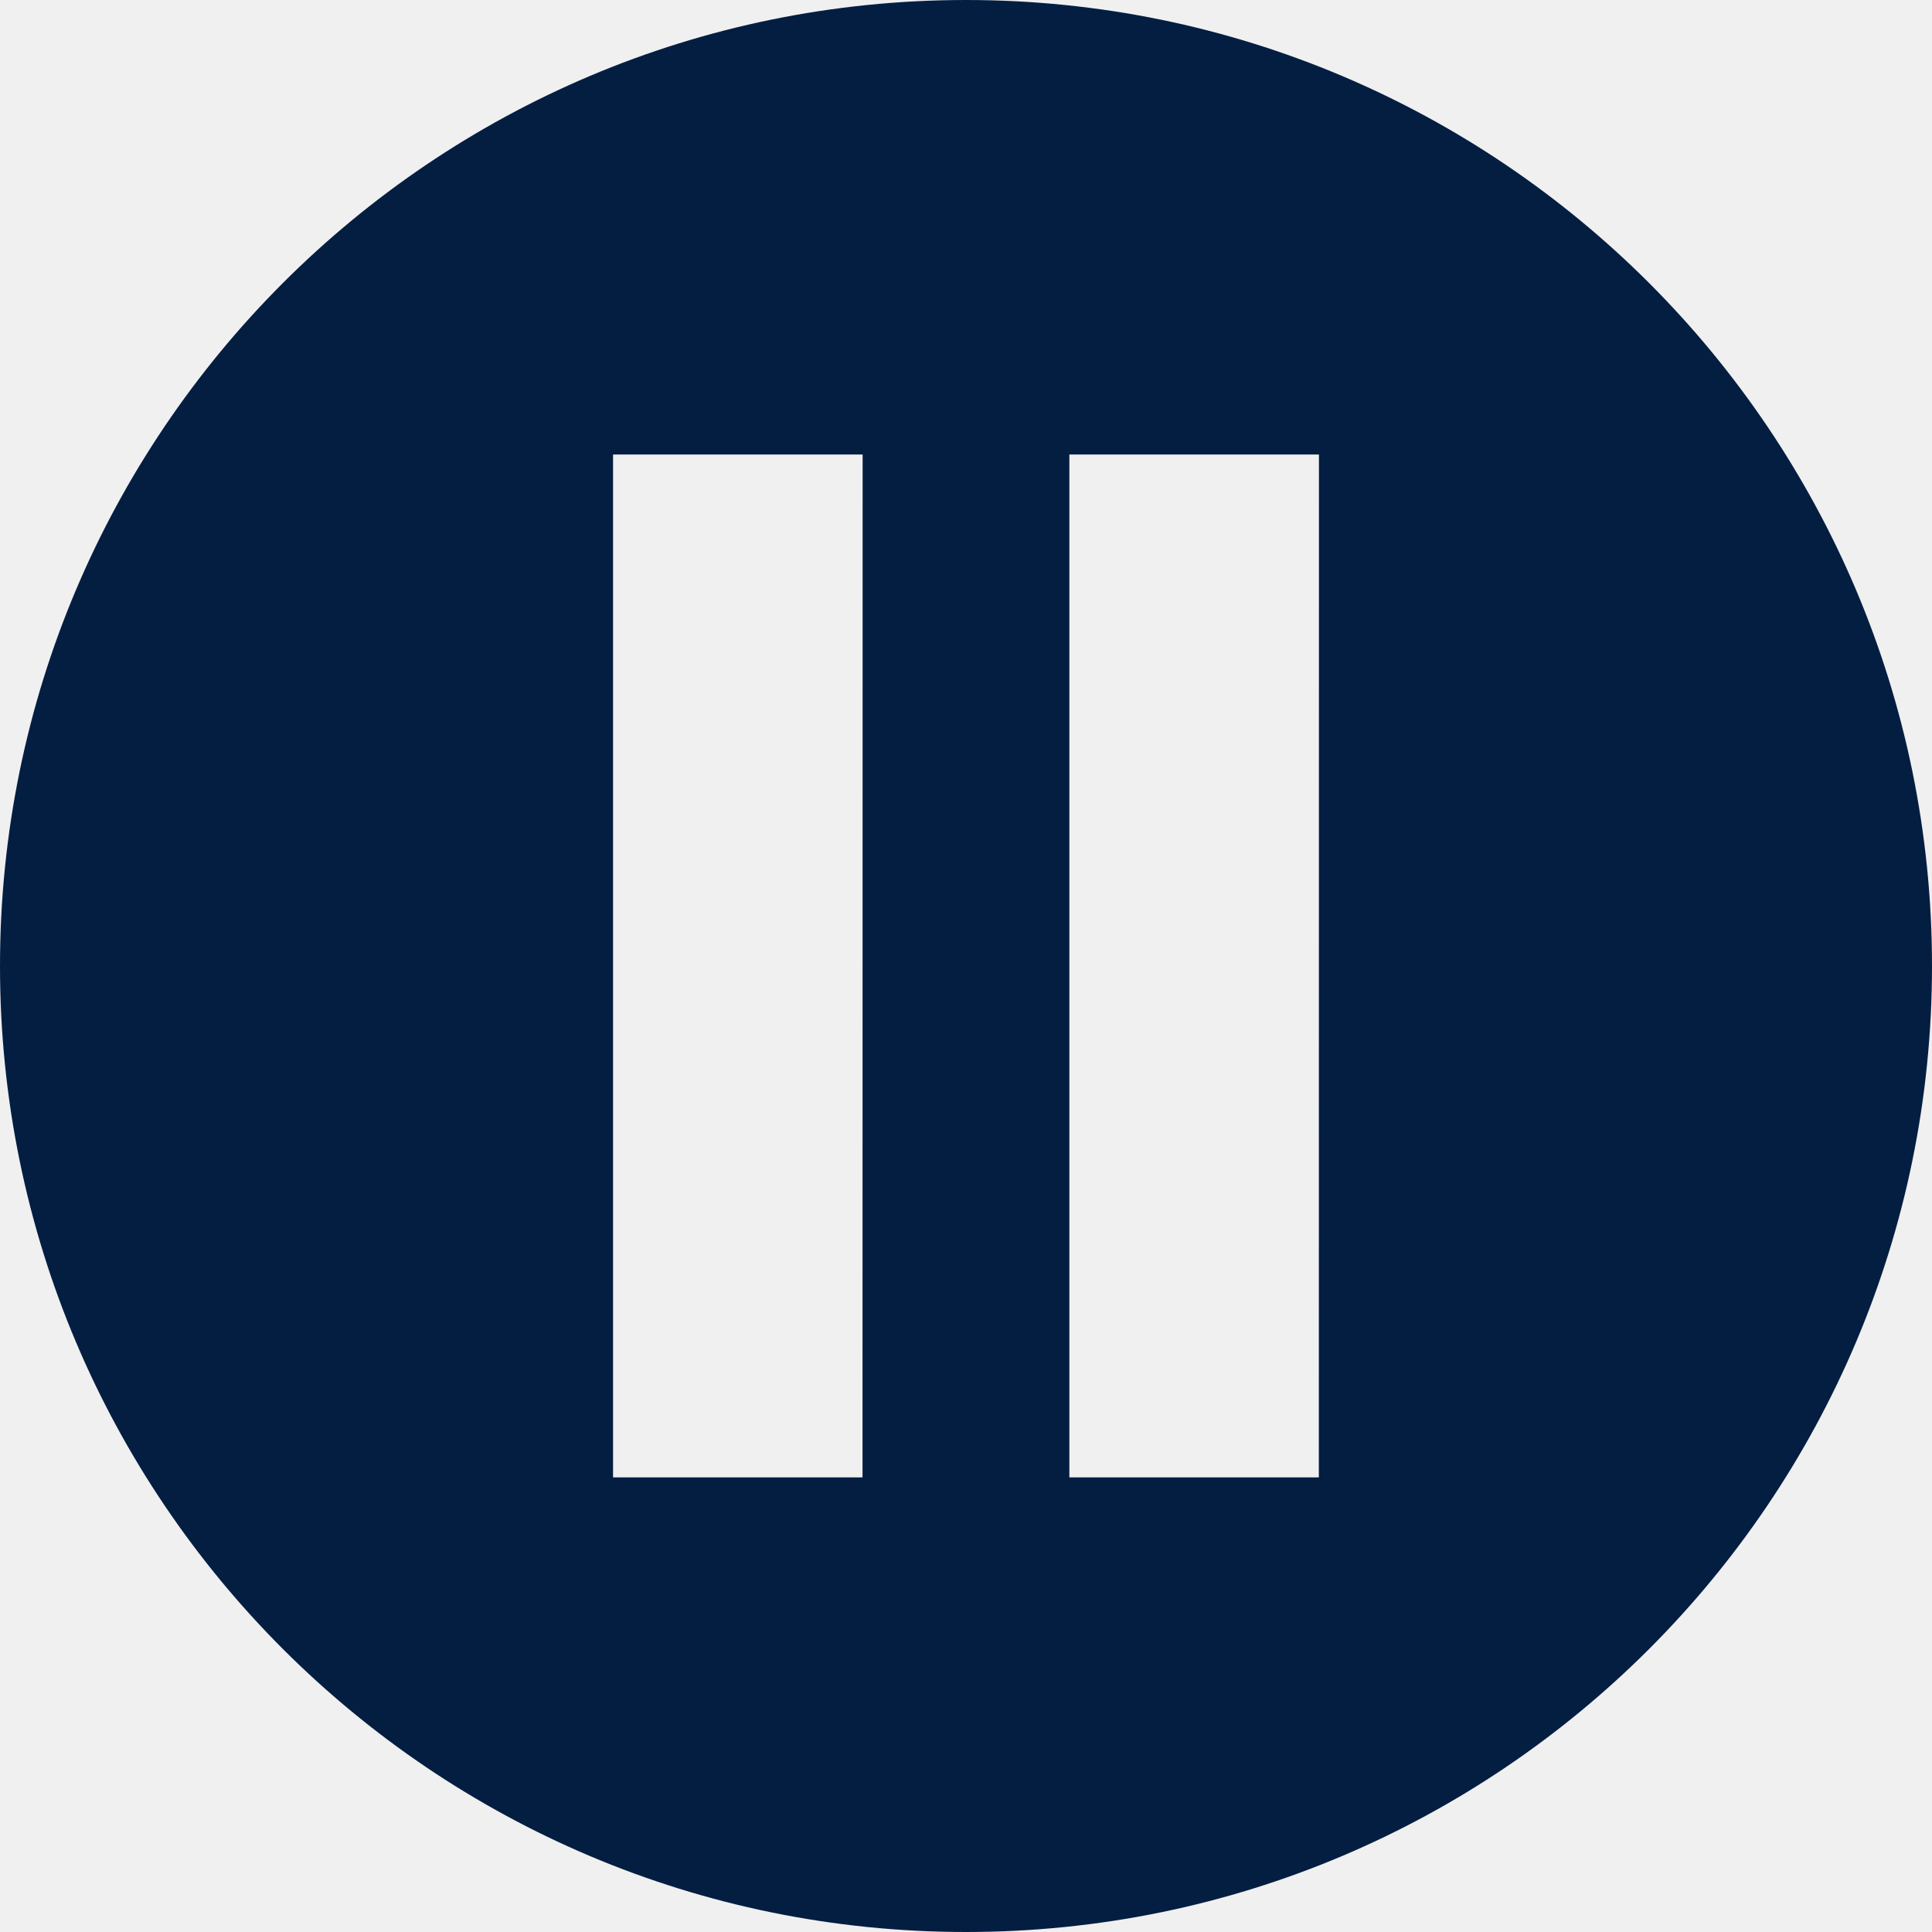
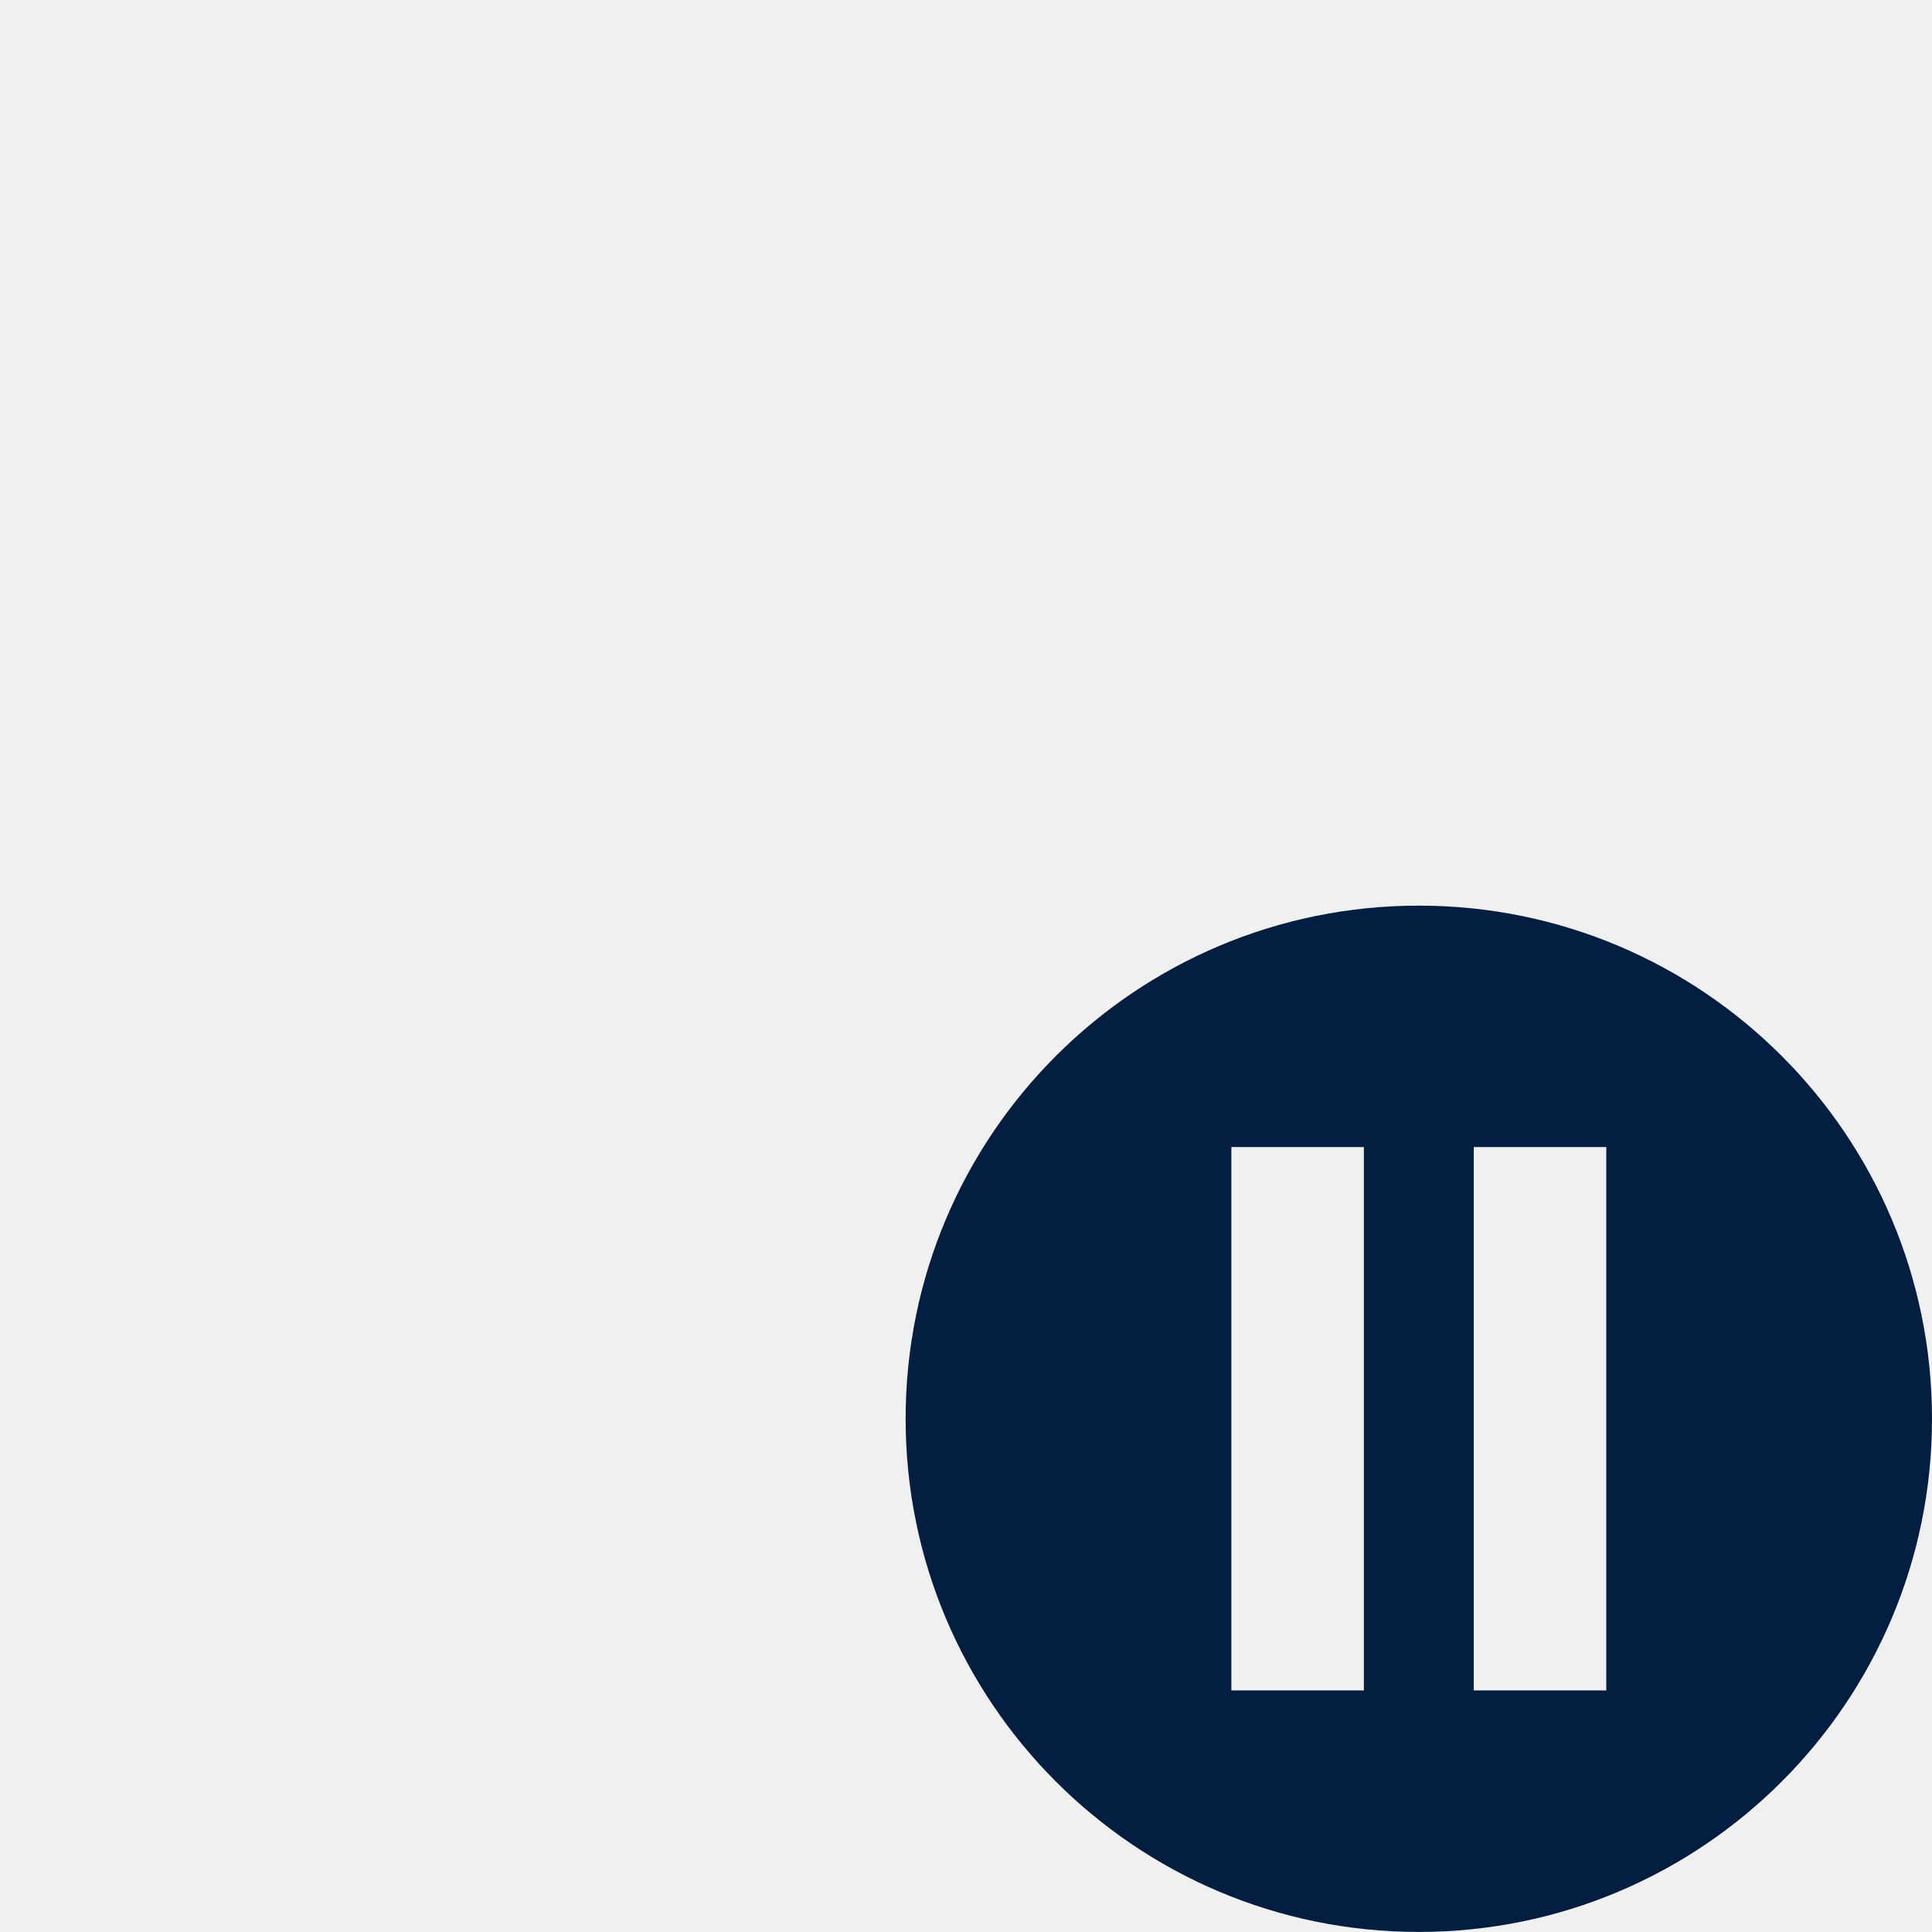
- <svg xmlns="http://www.w3.org/2000/svg" width="256" height="256" viewBox="0 0 16 16" fill="none" version="1.1" id="svg13">
-   <path fill-rule="evenodd" clip-rule="evenodd" d="m 8,0 c 4.418,0 8,3.582 8,8 C 16,12.418 12.418,16 8,16 3.582,16 0,12.418 0,8 0,3.582 3.582,0 8,0 Z m 2.923,3.764 H 8.856 v 8.471 h 2.066 z m -3.779,0 H 5.077 v 8.471 h 2.066 z" fill="#041e42" id="path4" style="stroke-width:0.941" />
-   <defs id="defs11">
+ <svg xmlns="http://www.w3.org/2000/svg" width="512" height="512" viewBox="0 0 32 32" fill="none">
+   <g clip-path="url(#clip0)">
+     <path fill-rule="evenodd" clip-rule="evenodd" d="M 23.5 15 C 28.194 15 32 18.805 32 23.5 C 32 28.193 28.194 31.999 23.5 31.999 C 18.806 31.999 15 28.193 15 23.5 C 15 18.805 18.806 15 23.5 15 Z M 26.605 18.999 L 24.41 18.999 L 24.41 27.999 L 26.605 27.999 L 26.605 18.999 Z M 22.59 18.999 L 20.395 18.999 L 20.395 27.999 L 22.59 27.999 L 22.59 18.999 Z" fill="#041E42" />
+   </g>
+   <defs>
    <clipPath id="clip0">
-       <rect width="32" height="32" fill="#ffffff" id="rect8" x="0" y="0" />
+       <rect width="32" height="32" fill="white" />
    </clipPath>
  </defs>
</svg>
